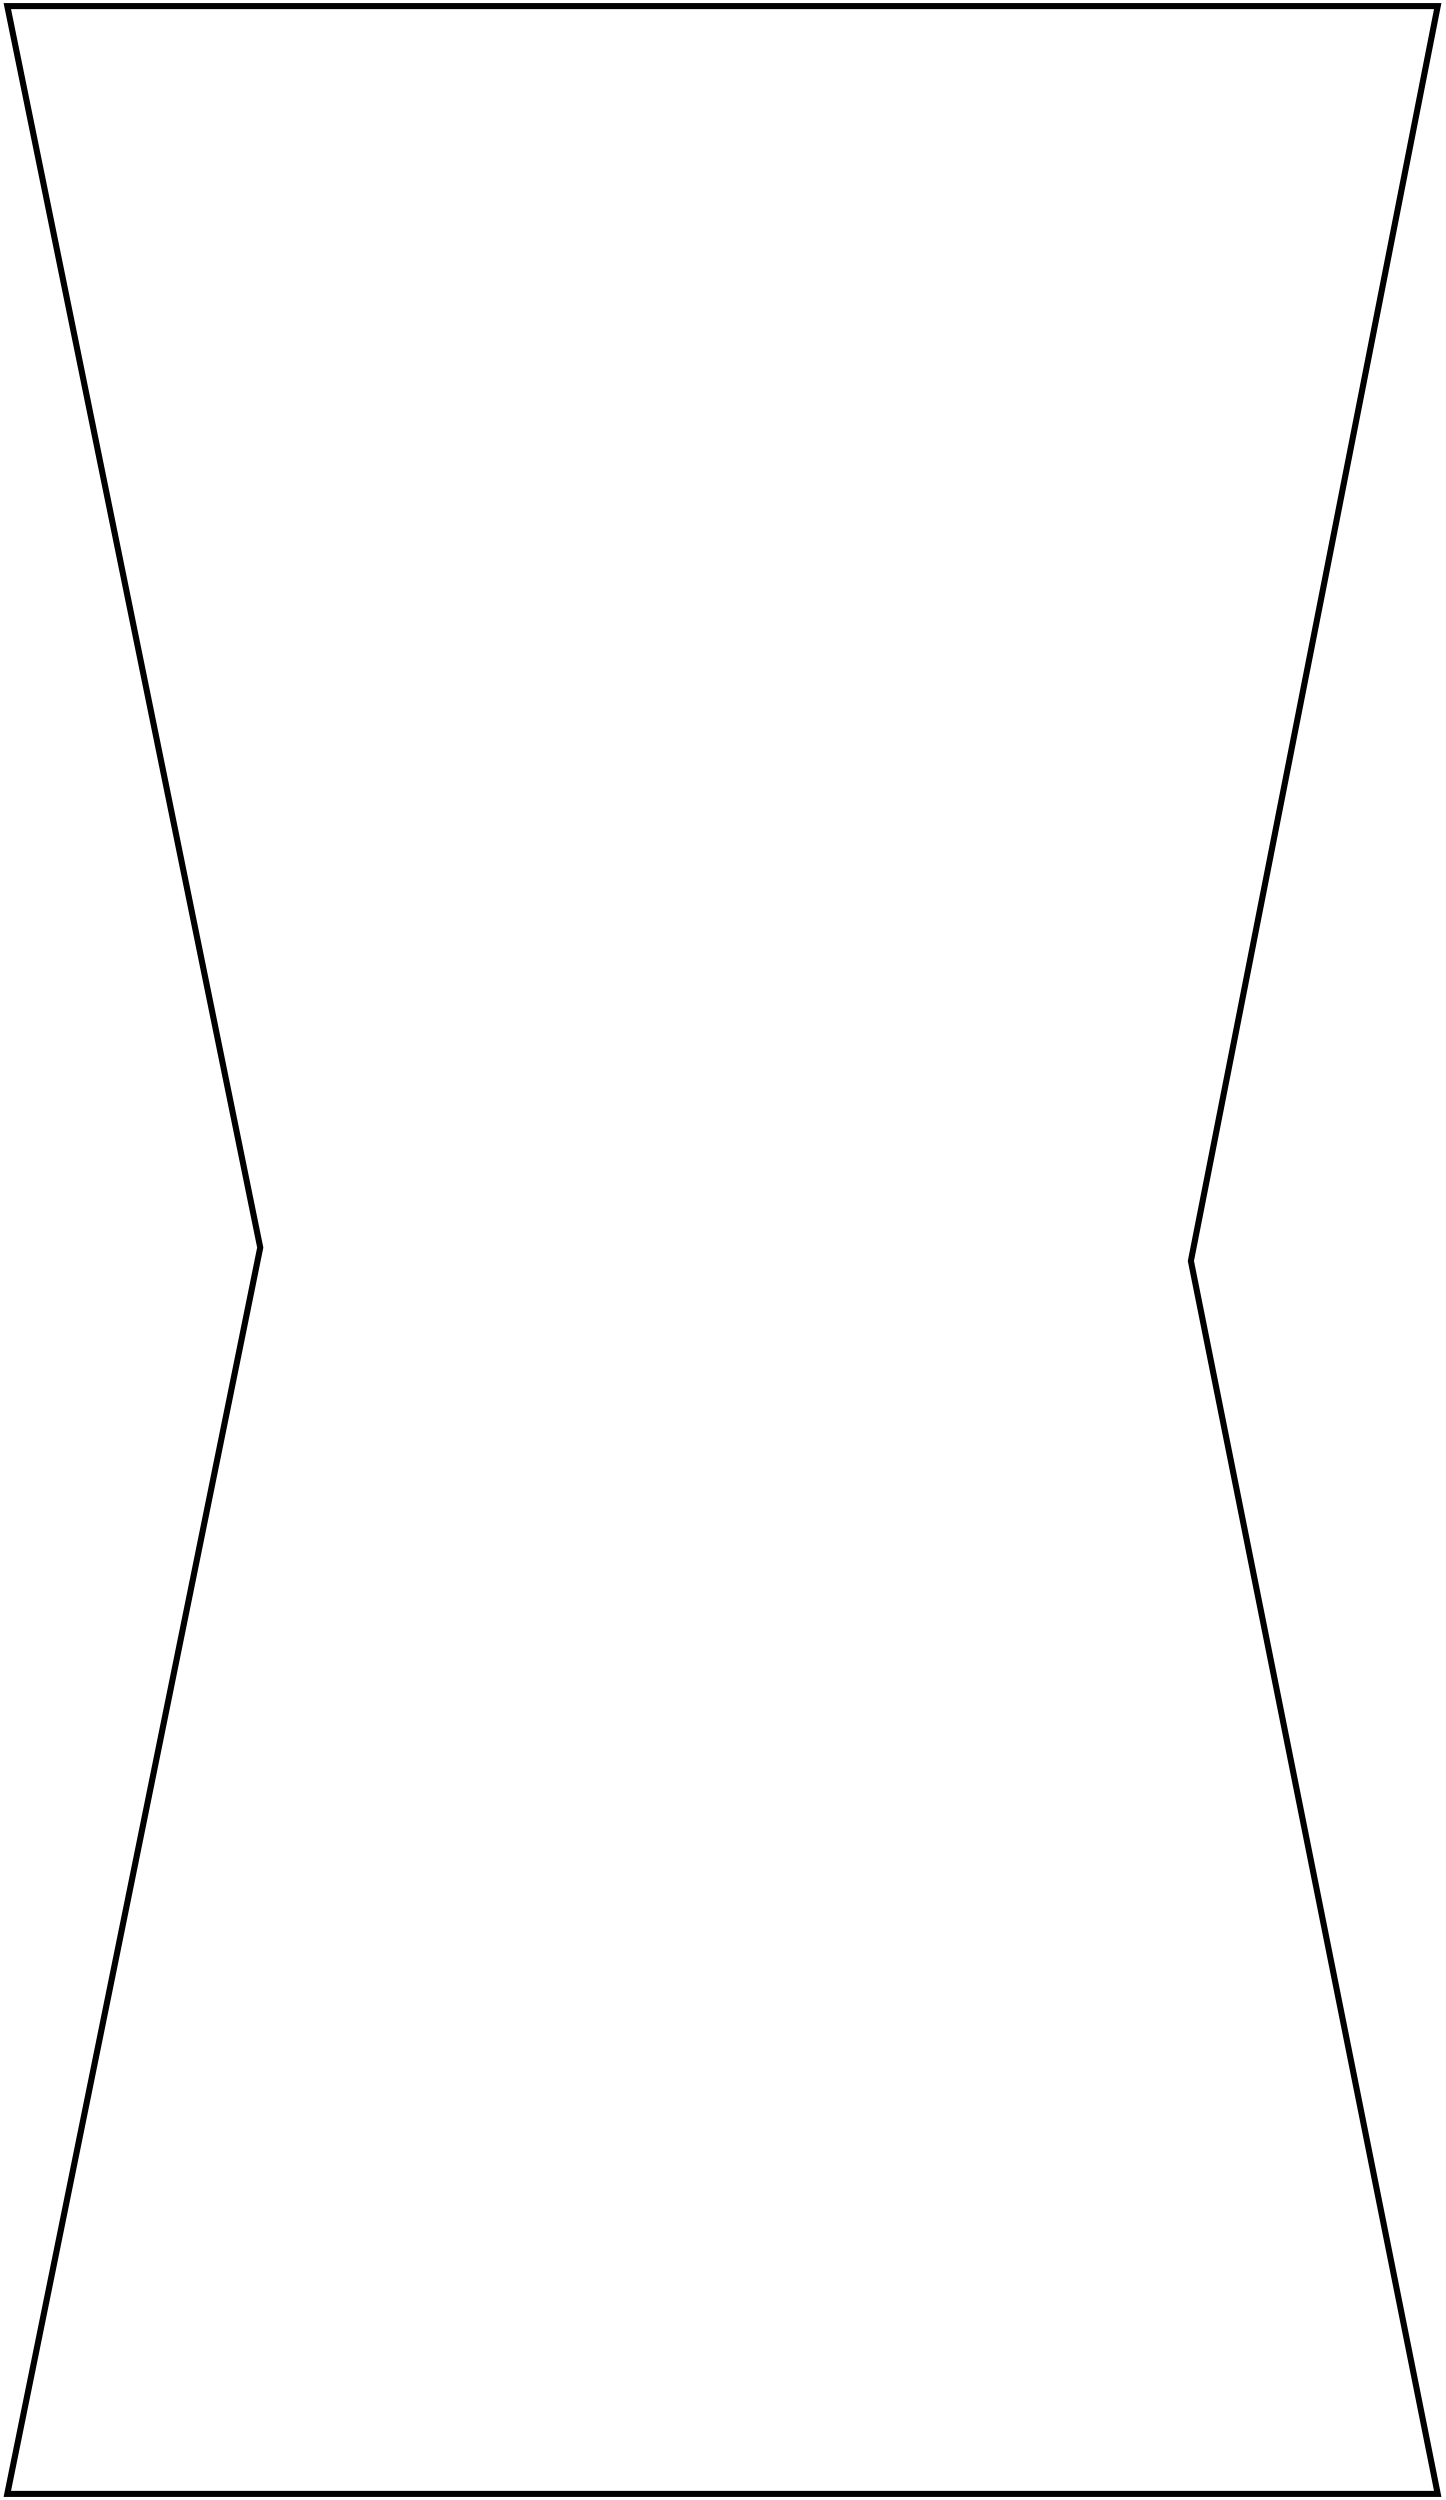
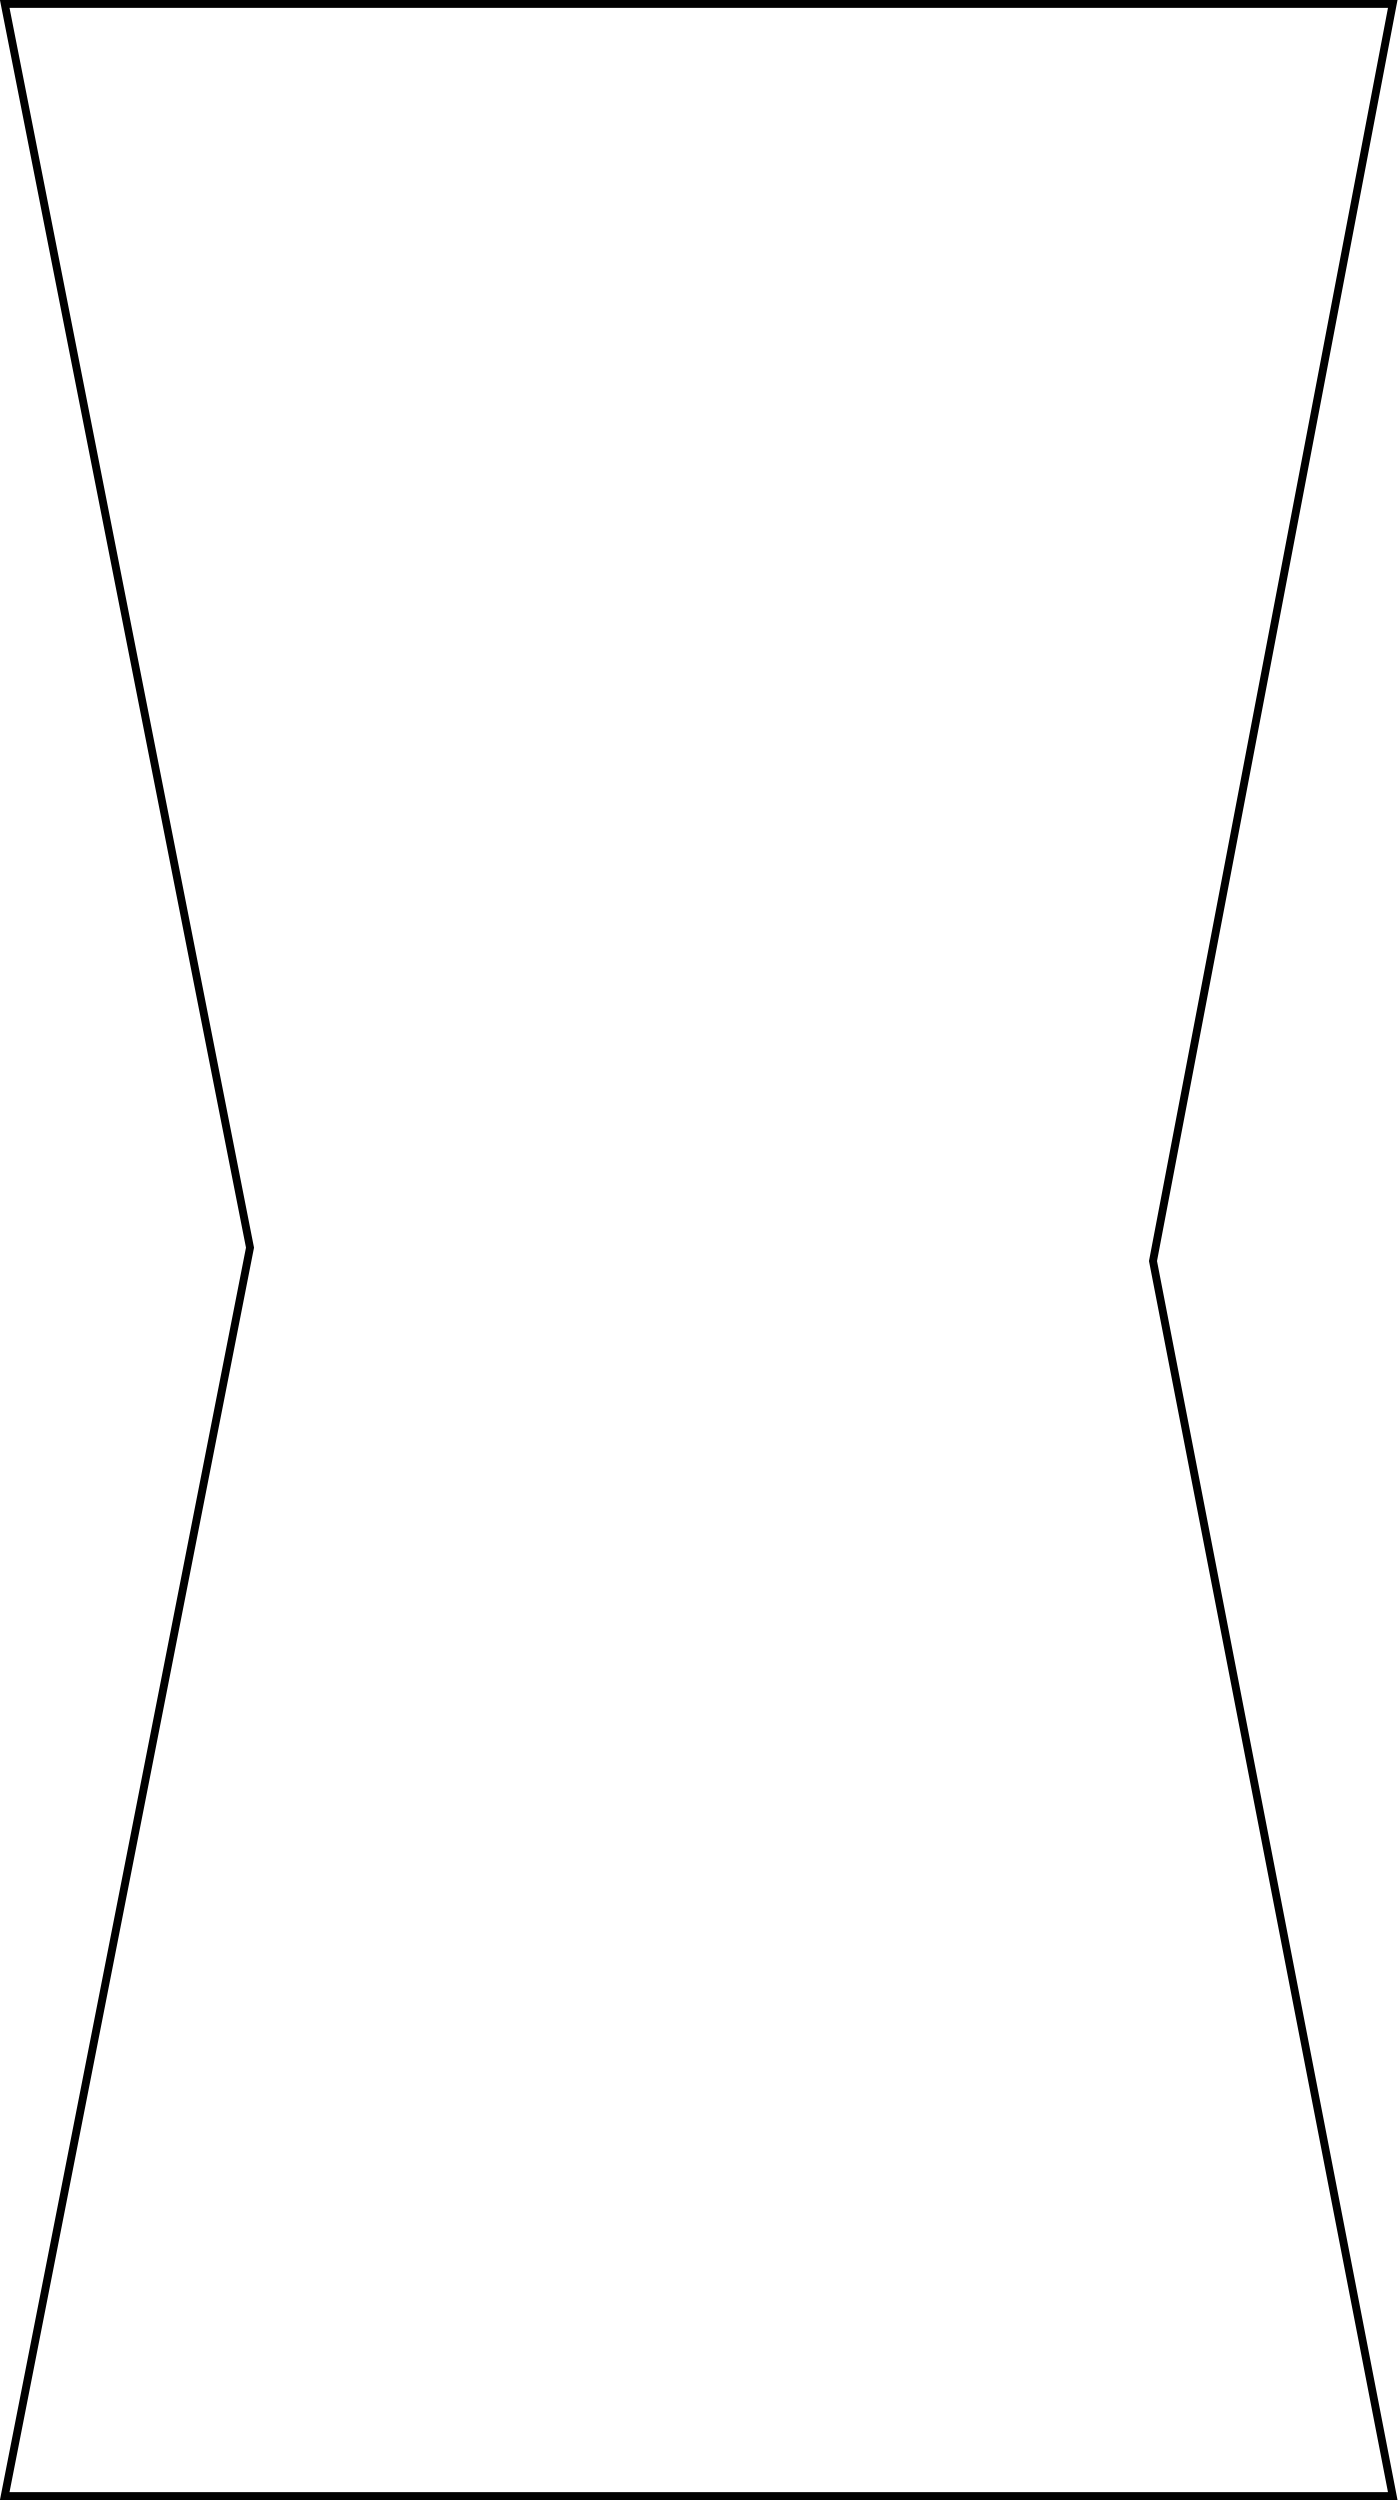
- <svg xmlns="http://www.w3.org/2000/svg" id="uuid-933c824f-8402-47b4-a98b-c56e1093d05b" width="237.2" height="410.2" viewBox="0 0 237.2 410.2">
-   <g id="uuid-92ffd259-de72-4e6a-8a96-66fd8dd4632e">
-     <polygon points="235.9 409.2 1.2 409.2 42.7 204.7 1.2 1 235.9 1 195.4 206.9 235.9 409.2" style="fill: none; stroke: #000; stroke-miterlimit: 10; stroke-width: 1px;" />
+ <svg xmlns="http://www.w3.org/2000/svg" id="uuid-5bc0f9f6-ec97-4a7a-b430-15a0aa0d33ef" data-name="Layer 2" width="177.2" height="317" viewBox="0 0 177.2 317">
+   <g id="uuid-47709a89-bbae-4010-8bc7-adb3bbe73c37" data-name="Capa 1">
+     <polygon points="176.6 316.5 .6 316.5 31.7 158.2 .6 .5 176.6 .5 146.2 159.9 176.6 316.5" style="fill: none; stroke: #000; stroke-miterlimit: 10;" />
  </g>
</svg>
